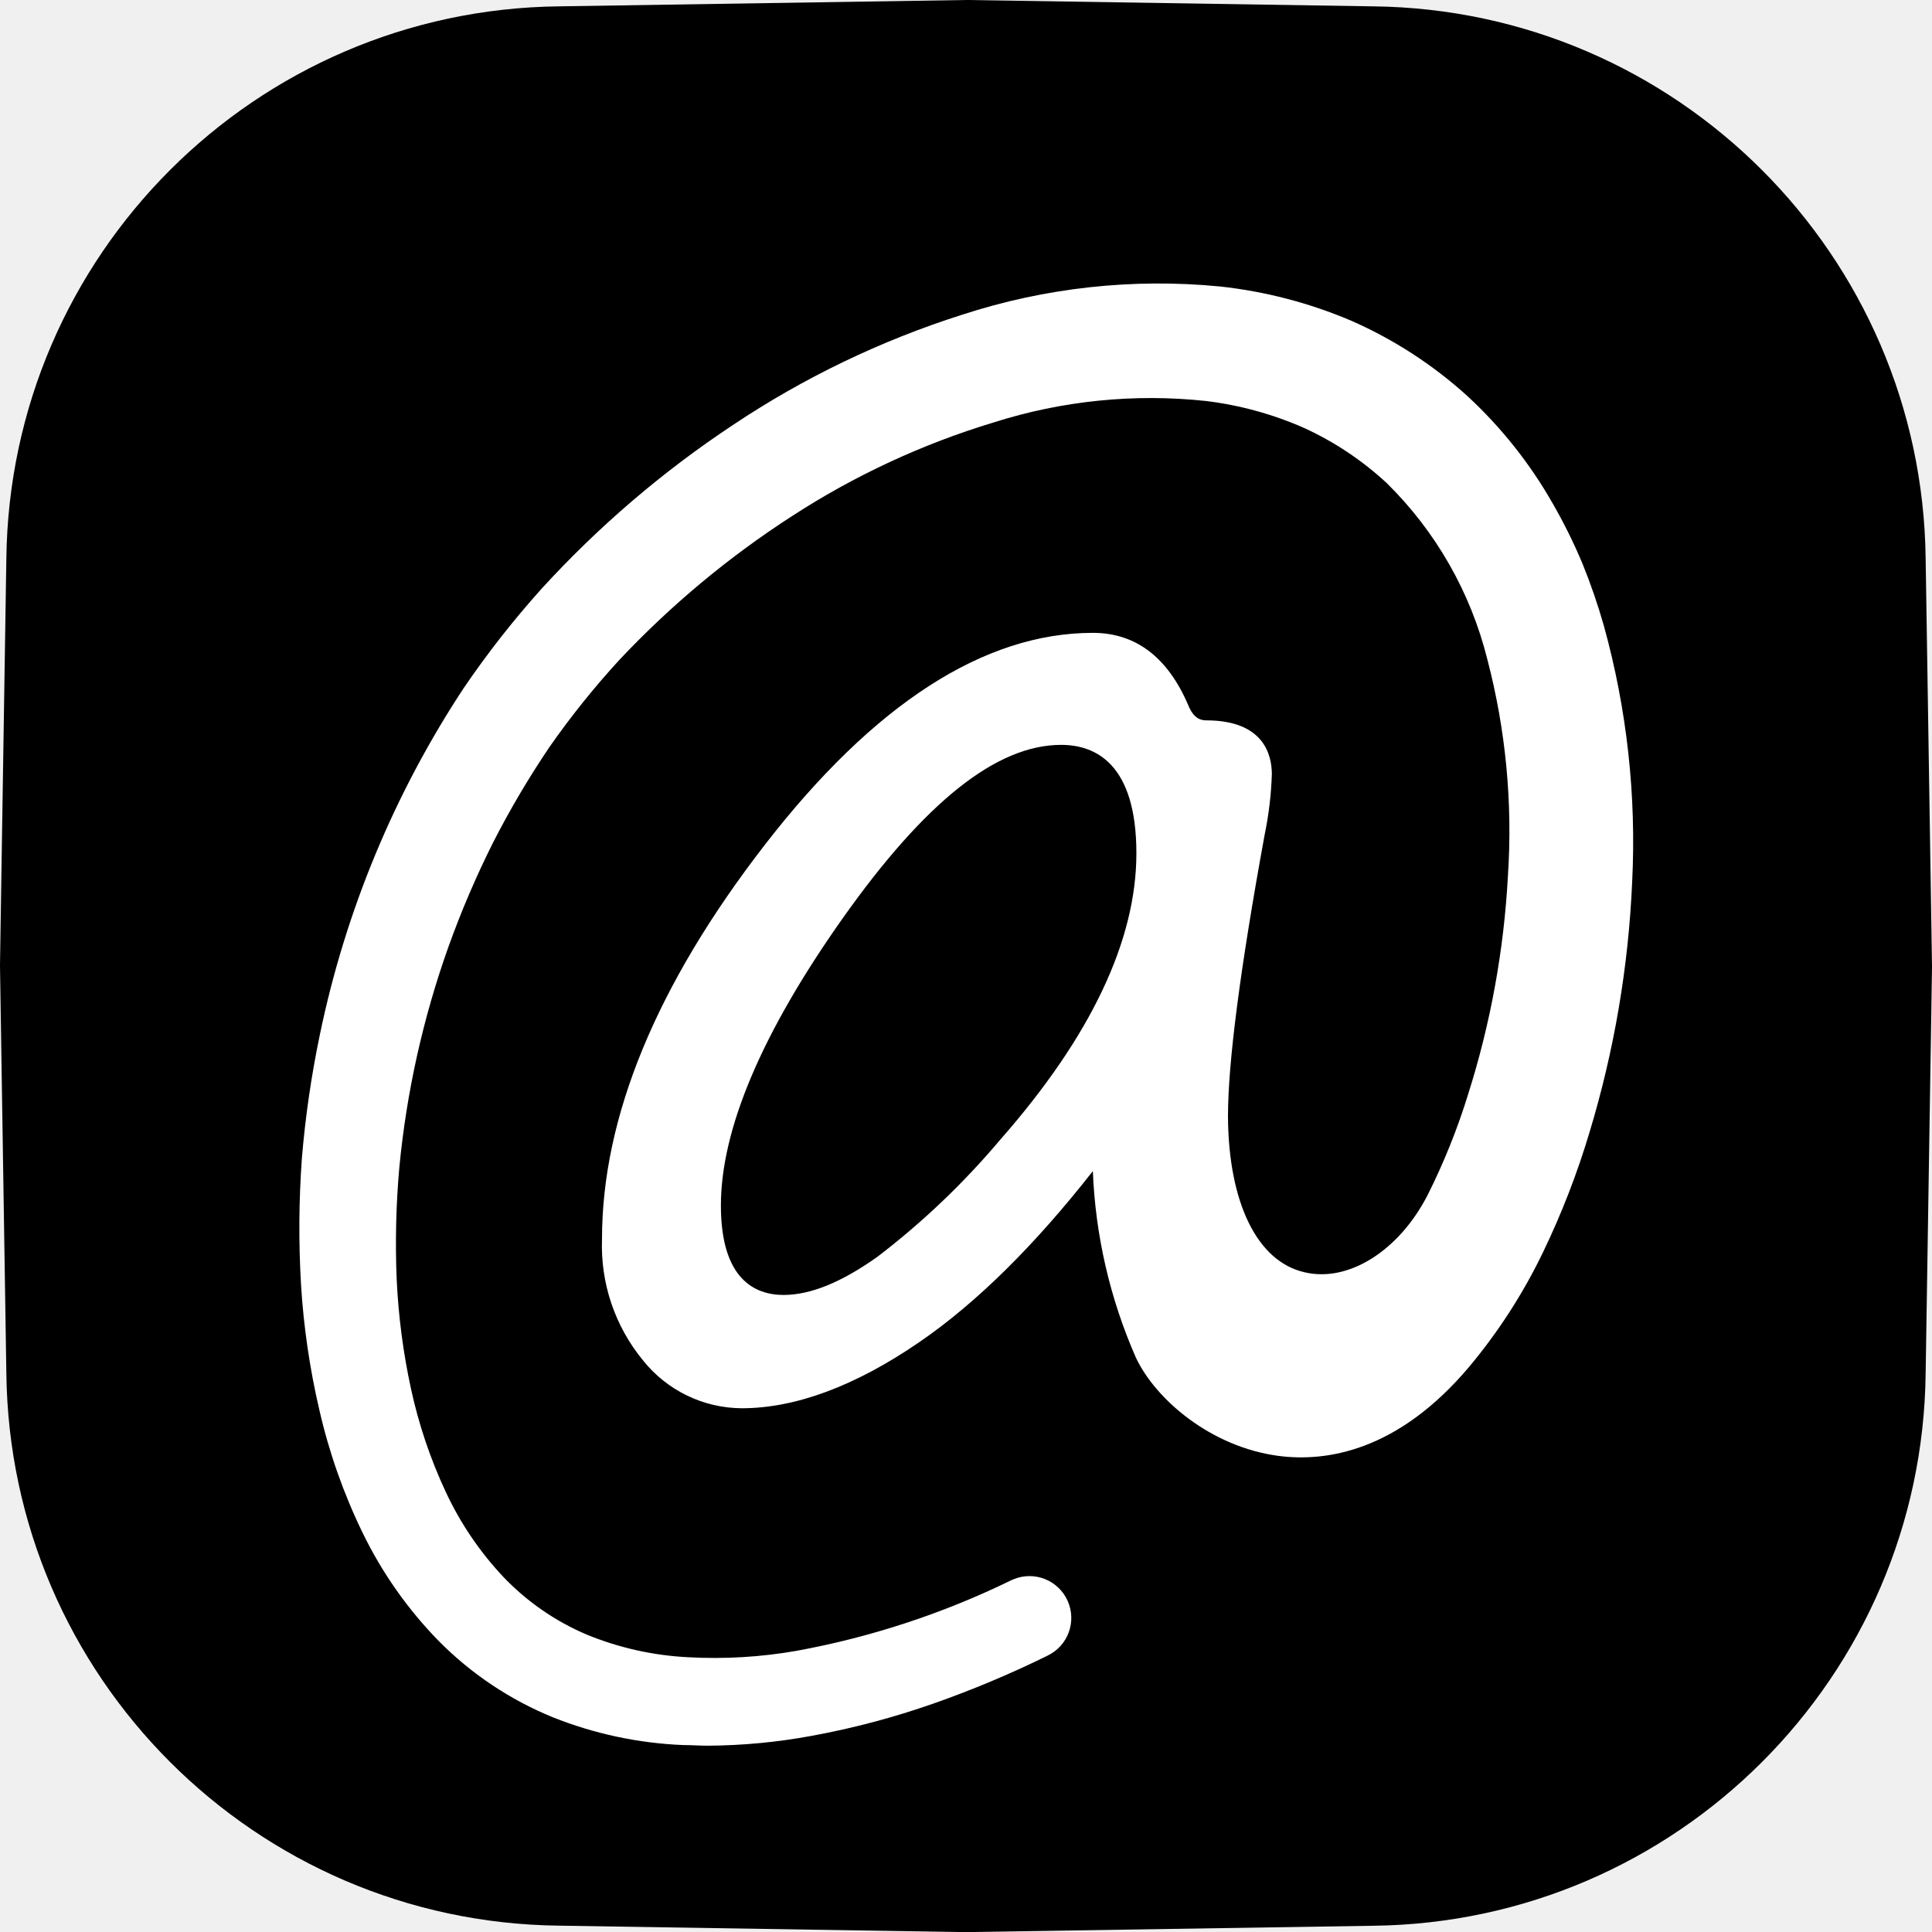
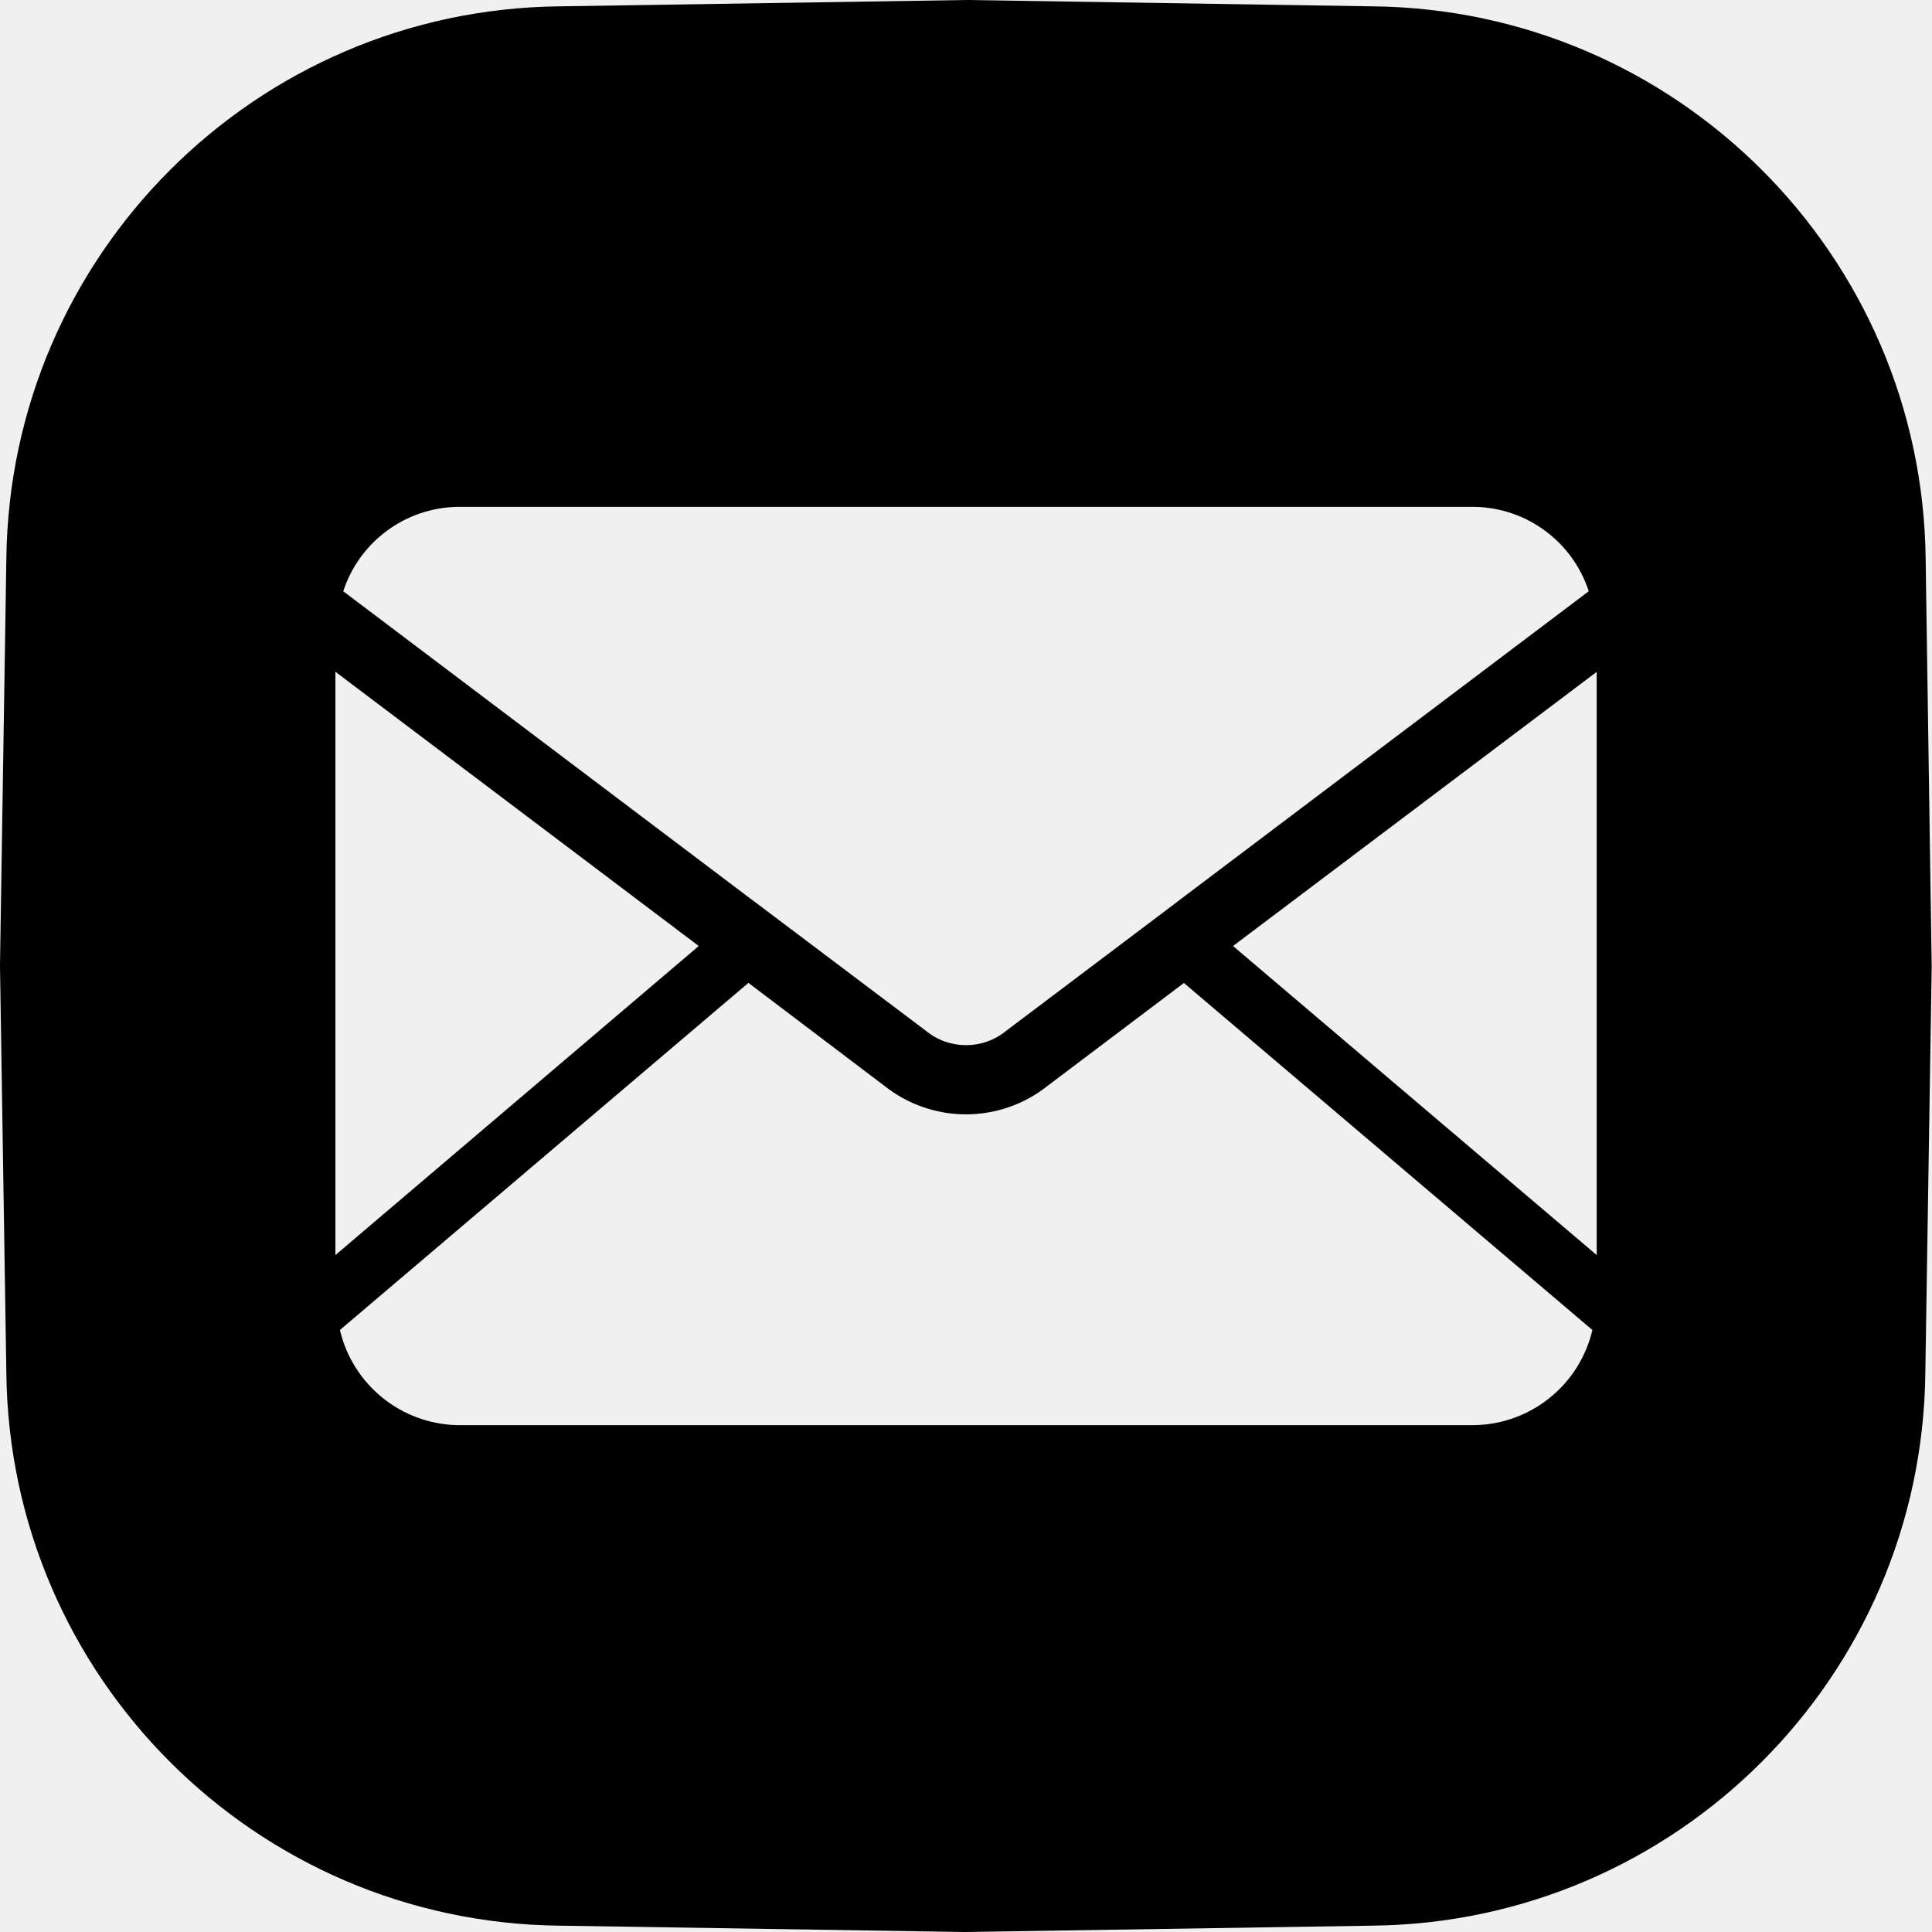
<svg xmlns="http://www.w3.org/2000/svg" viewBox="0 0 179.72 179.72">
-   <defs>
-     <style>.cls-1{fill:#fff;}</style>
-   </defs>
  <g id="Layer_2" data-name="Layer 2">
    <g id="Layer_1-2" data-name="Layer 1">
-       <path d="M179.72,89.86V90l-.59,37.7a52,52,0,0,1-51.43,51.44l-37.84.59h-.13L52,179.13A52,52,0,0,1,.59,127.7L0,89.86v-.13L.59,52A52,52,0,0,1,52,.59L89.86,0H90l37.7.59A52,52,0,0,1,179.13,52Z" />
-       <path class="cls-1" d="M149.21,58.26h0a56.15,56.15,0,0,0-2-5.82,49.46,49.46,0,0,0-2.77-5.6,41.62,41.62,0,0,0-7.94-10,40.07,40.07,0,0,0-10.79-7,43,43,0,0,0-12.22-3.19,58.89,58.89,0,0,0-24,2.63A84.38,84.38,0,0,0,68.17,39.54,95.55,95.55,0,0,0,50.42,54.72,87.34,87.34,0,0,0,43.14,64,92.77,92.77,0,0,0,29.76,96.22a94.81,94.81,0,0,0-1.68,11.54A90.1,90.1,0,0,0,28,119.47a70.19,70.19,0,0,0,1.71,11.7,53.24,53.24,0,0,0,4,11.37,38.38,38.38,0,0,0,7.14,10.15,31.93,31.93,0,0,0,10.56,7.05,36.73,36.73,0,0,0,12.15,2.59c.76,0,1.52.06,2.29.06a55,55,0,0,0,9.67-.92,75.09,75.09,0,0,0,11.31-3A96.08,96.08,0,0,0,97.47,154a3.89,3.89,0,0,0-3.17-7.1l-.23.1a77.22,77.22,0,0,1-19.95,6.56,44.24,44.24,0,0,1-10.12.6,28.61,28.61,0,0,1-9.41-2.1,23.35,23.35,0,0,1-7.69-5.29,30,30,0,0,1-5.44-8,45.26,45.26,0,0,1-3.22-9.54A61.56,61.56,0,0,1,36.9,119a80,80,0,0,1,.25-10.44,85.37,85.37,0,0,1,4.56-20.47,87.74,87.74,0,0,1,4.12-9.64,84.27,84.27,0,0,1,5.31-9,78.41,78.41,0,0,1,6.49-8.08A86.21,86.21,0,0,1,73.69,48,73.51,73.51,0,0,1,92.42,39.3a48.22,48.22,0,0,1,19.75-2,32.29,32.29,0,0,1,9.12,2.5A29.19,29.19,0,0,1,129,44.94a34.8,34.8,0,0,1,9.36,16.41,63.07,63.07,0,0,1,1.91,20.14,81.7,81.7,0,0,1-3.7,20.3,61,61,0,0,1-3.78,9.4c-2.67,5.18-7.37,8.13-11.44,7.16-4.4-1-7.07-6.46-7.12-14.48,0-4.93,1.09-13.53,3.42-26.27a32.56,32.56,0,0,0,.66-5.59c0-1.85-.8-5-6.1-5-.51,0-1.17-.16-1.68-1.42-1.91-4.46-4.89-6.72-8.87-6.72-10.12,0-20.38,6.63-30.5,19.7S56,103.93,56,115.26a16.77,16.77,0,0,0,3.81,11.28A11.84,11.84,0,0,0,69,131c5,0,10.58-2.07,16.53-6.16,5.31-3.64,10.72-9,16.13-15.9a47.78,47.78,0,0,0,4,17.34c1.84,3.92,7,8.32,13.26,9.15,4.42.58,11.09-.39,17.75-8.29a51.42,51.42,0,0,0,6.86-10.64,75.51,75.51,0,0,0,4.34-11.2A94.49,94.49,0,0,0,151.83,82,75.24,75.24,0,0,0,149.21,58.26Zm-76.32,62.2c-2.66,0-5.83-1.45-5.83-8.32,0-7.08,3.8-16.06,11.31-26.69,7.69-10.87,14.34-16.16,20.34-16.16,3.19,0,7,1.75,7,10.09,0,8.11-4.25,17.06-12.65,26.62a72.5,72.5,0,0,1-11.4,10.88C78.3,119.28,75.4,120.46,72.89,120.46Z" />
+       <path d="M179.13,52A52,52,0,0,0,127.69.59L90,0h-.13L52,.59A52,52,0,0,0,.59,52L0,89.73v.13L.59,127.7A52,52,0,0,0,52,179.13l37.7.59h.13l37.84-.59a52,52,0,0,0,51.43-51.44l.59-37.7v-.13ZM42.52,47.15H137.2A11.38,11.38,0,0,1,147.79,55L109.7,83.74l-.48.37L93.61,95.88a5.89,5.89,0,0,1-7.49,0L70.5,84.11,70,83.74,31.93,55A11.39,11.39,0,0,1,42.52,47.15ZM31.2,62.49,65,88,31.2,116.75Zm106,70.08H42.52a11.48,11.48,0,0,1-10.9-8.85l38-32.29L82.26,101a12.19,12.19,0,0,0,15.2,0l12.67-9.56,38,32.28A11.48,11.48,0,0,1,137.2,132.57Zm11.33-15.82L114.7,88l33.83-25.5Z" />
    </g>
  </g>
</svg>
